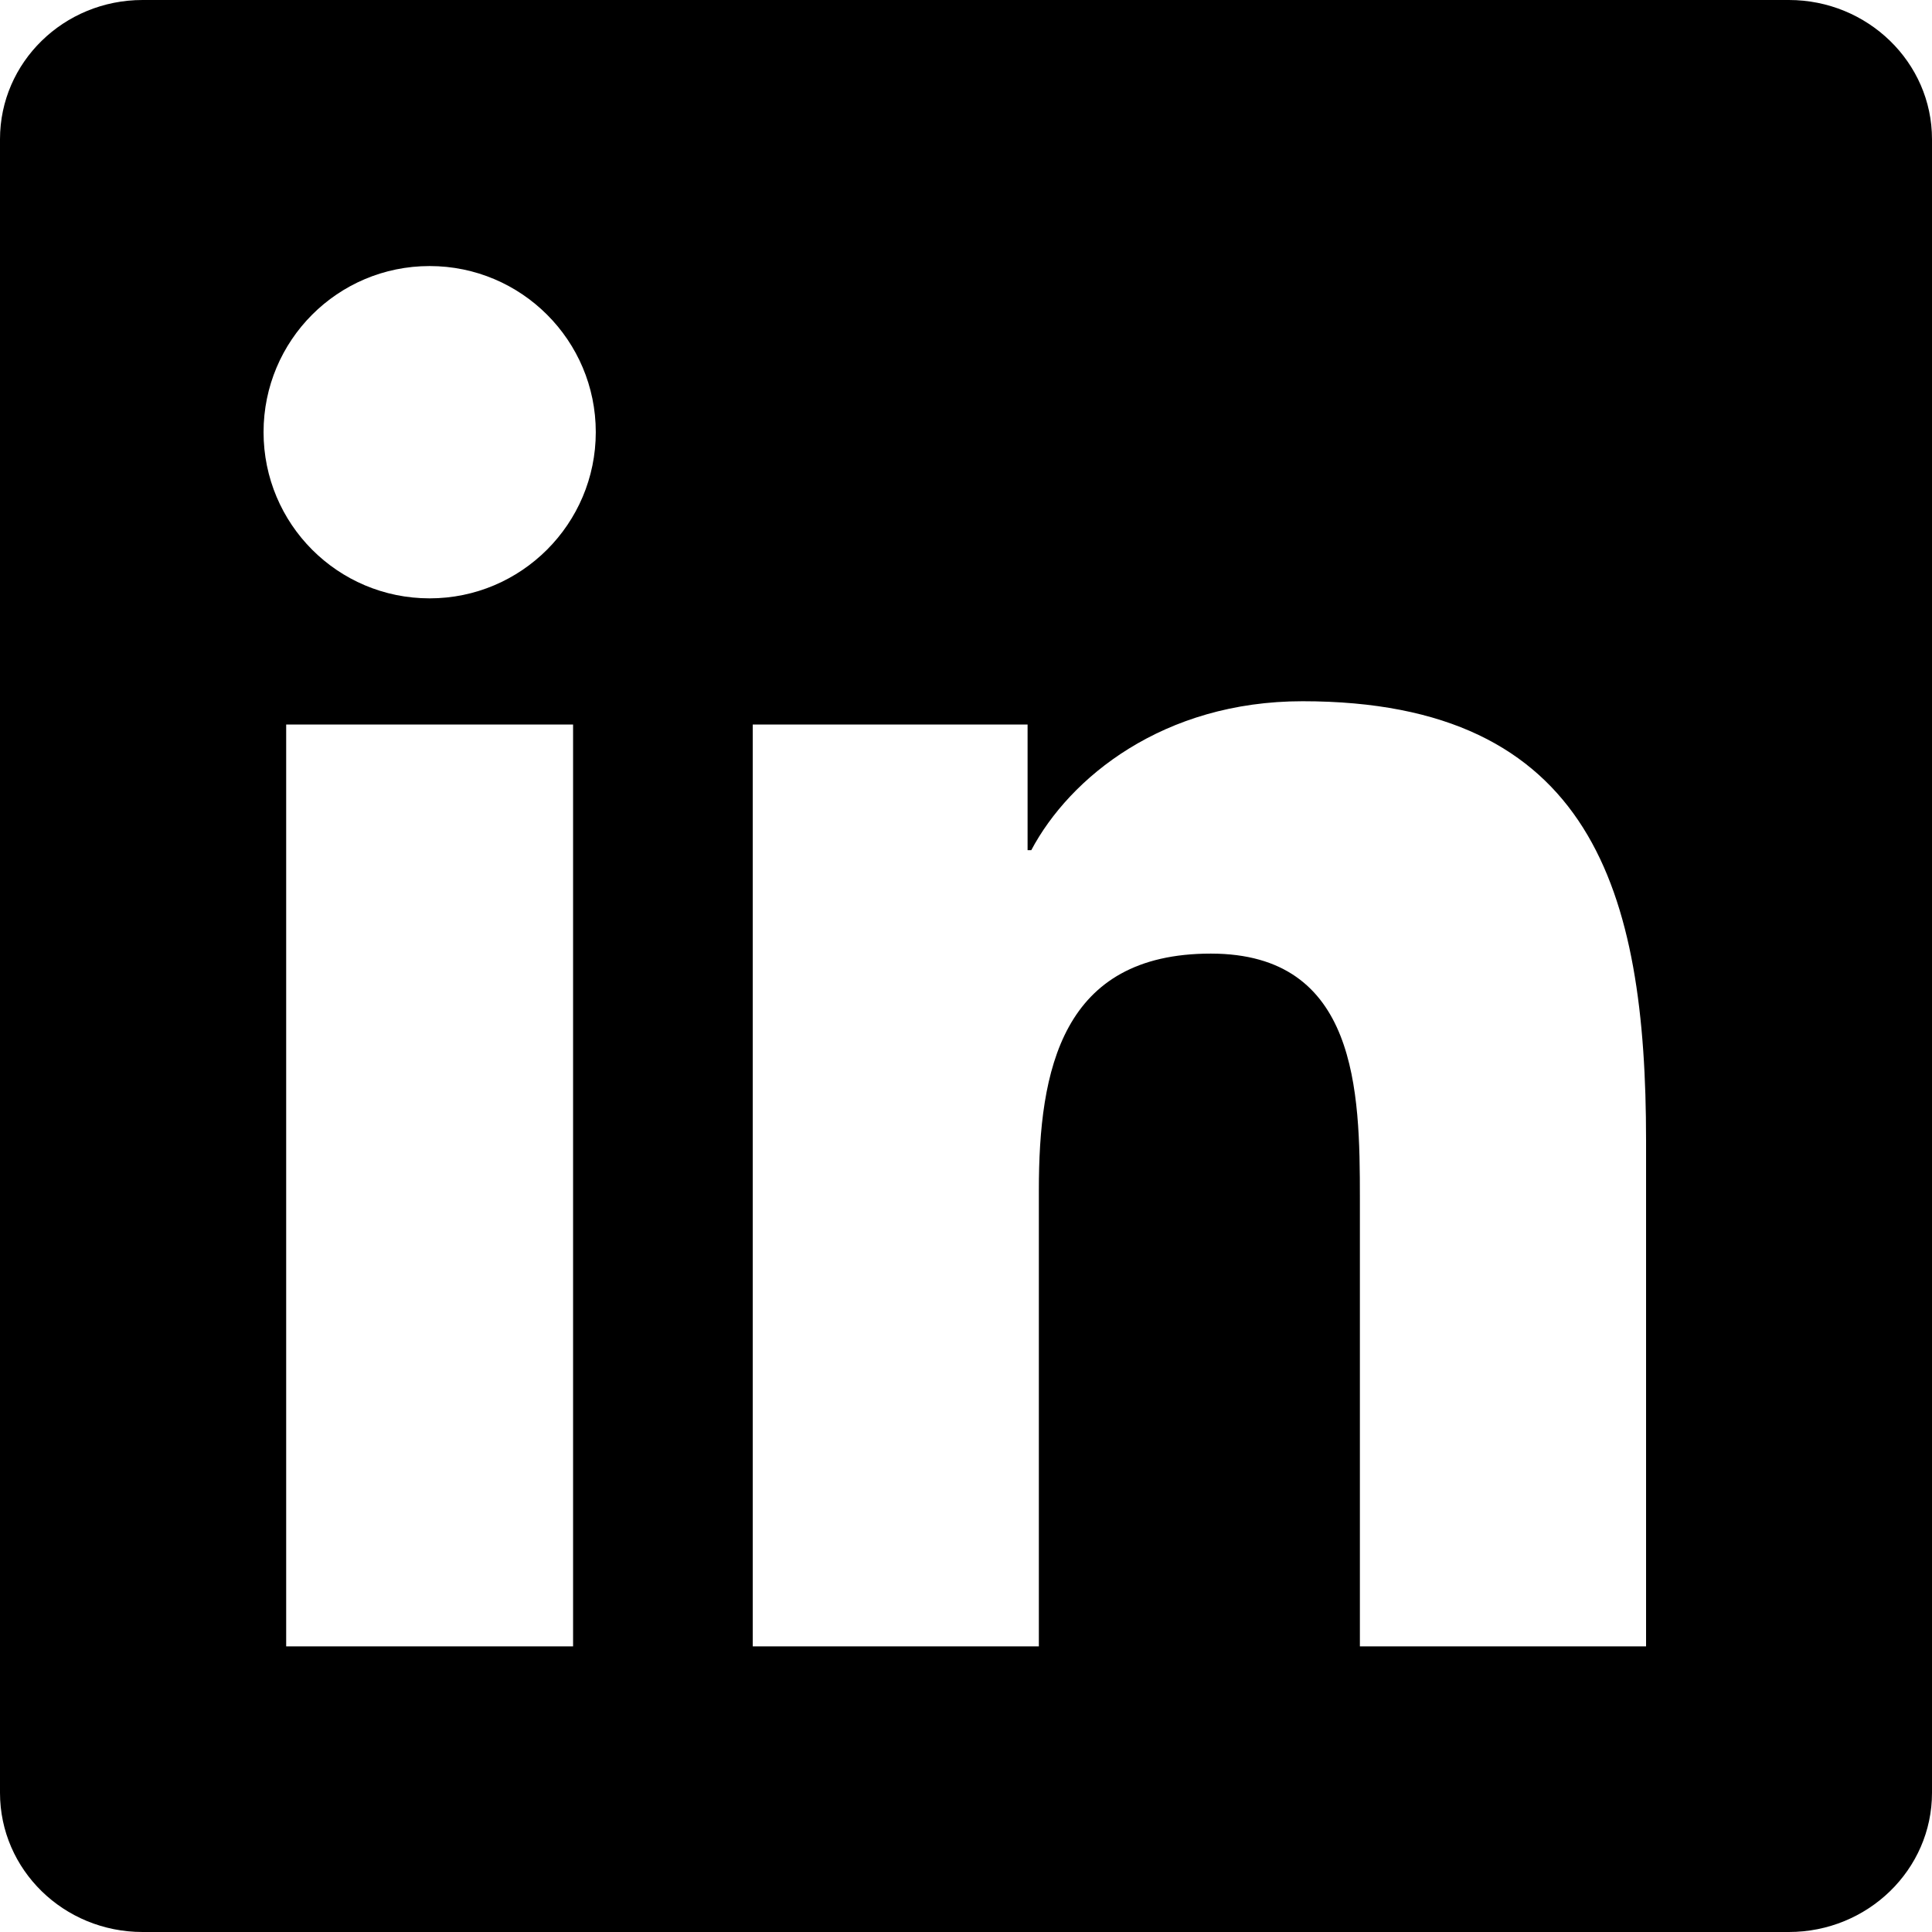
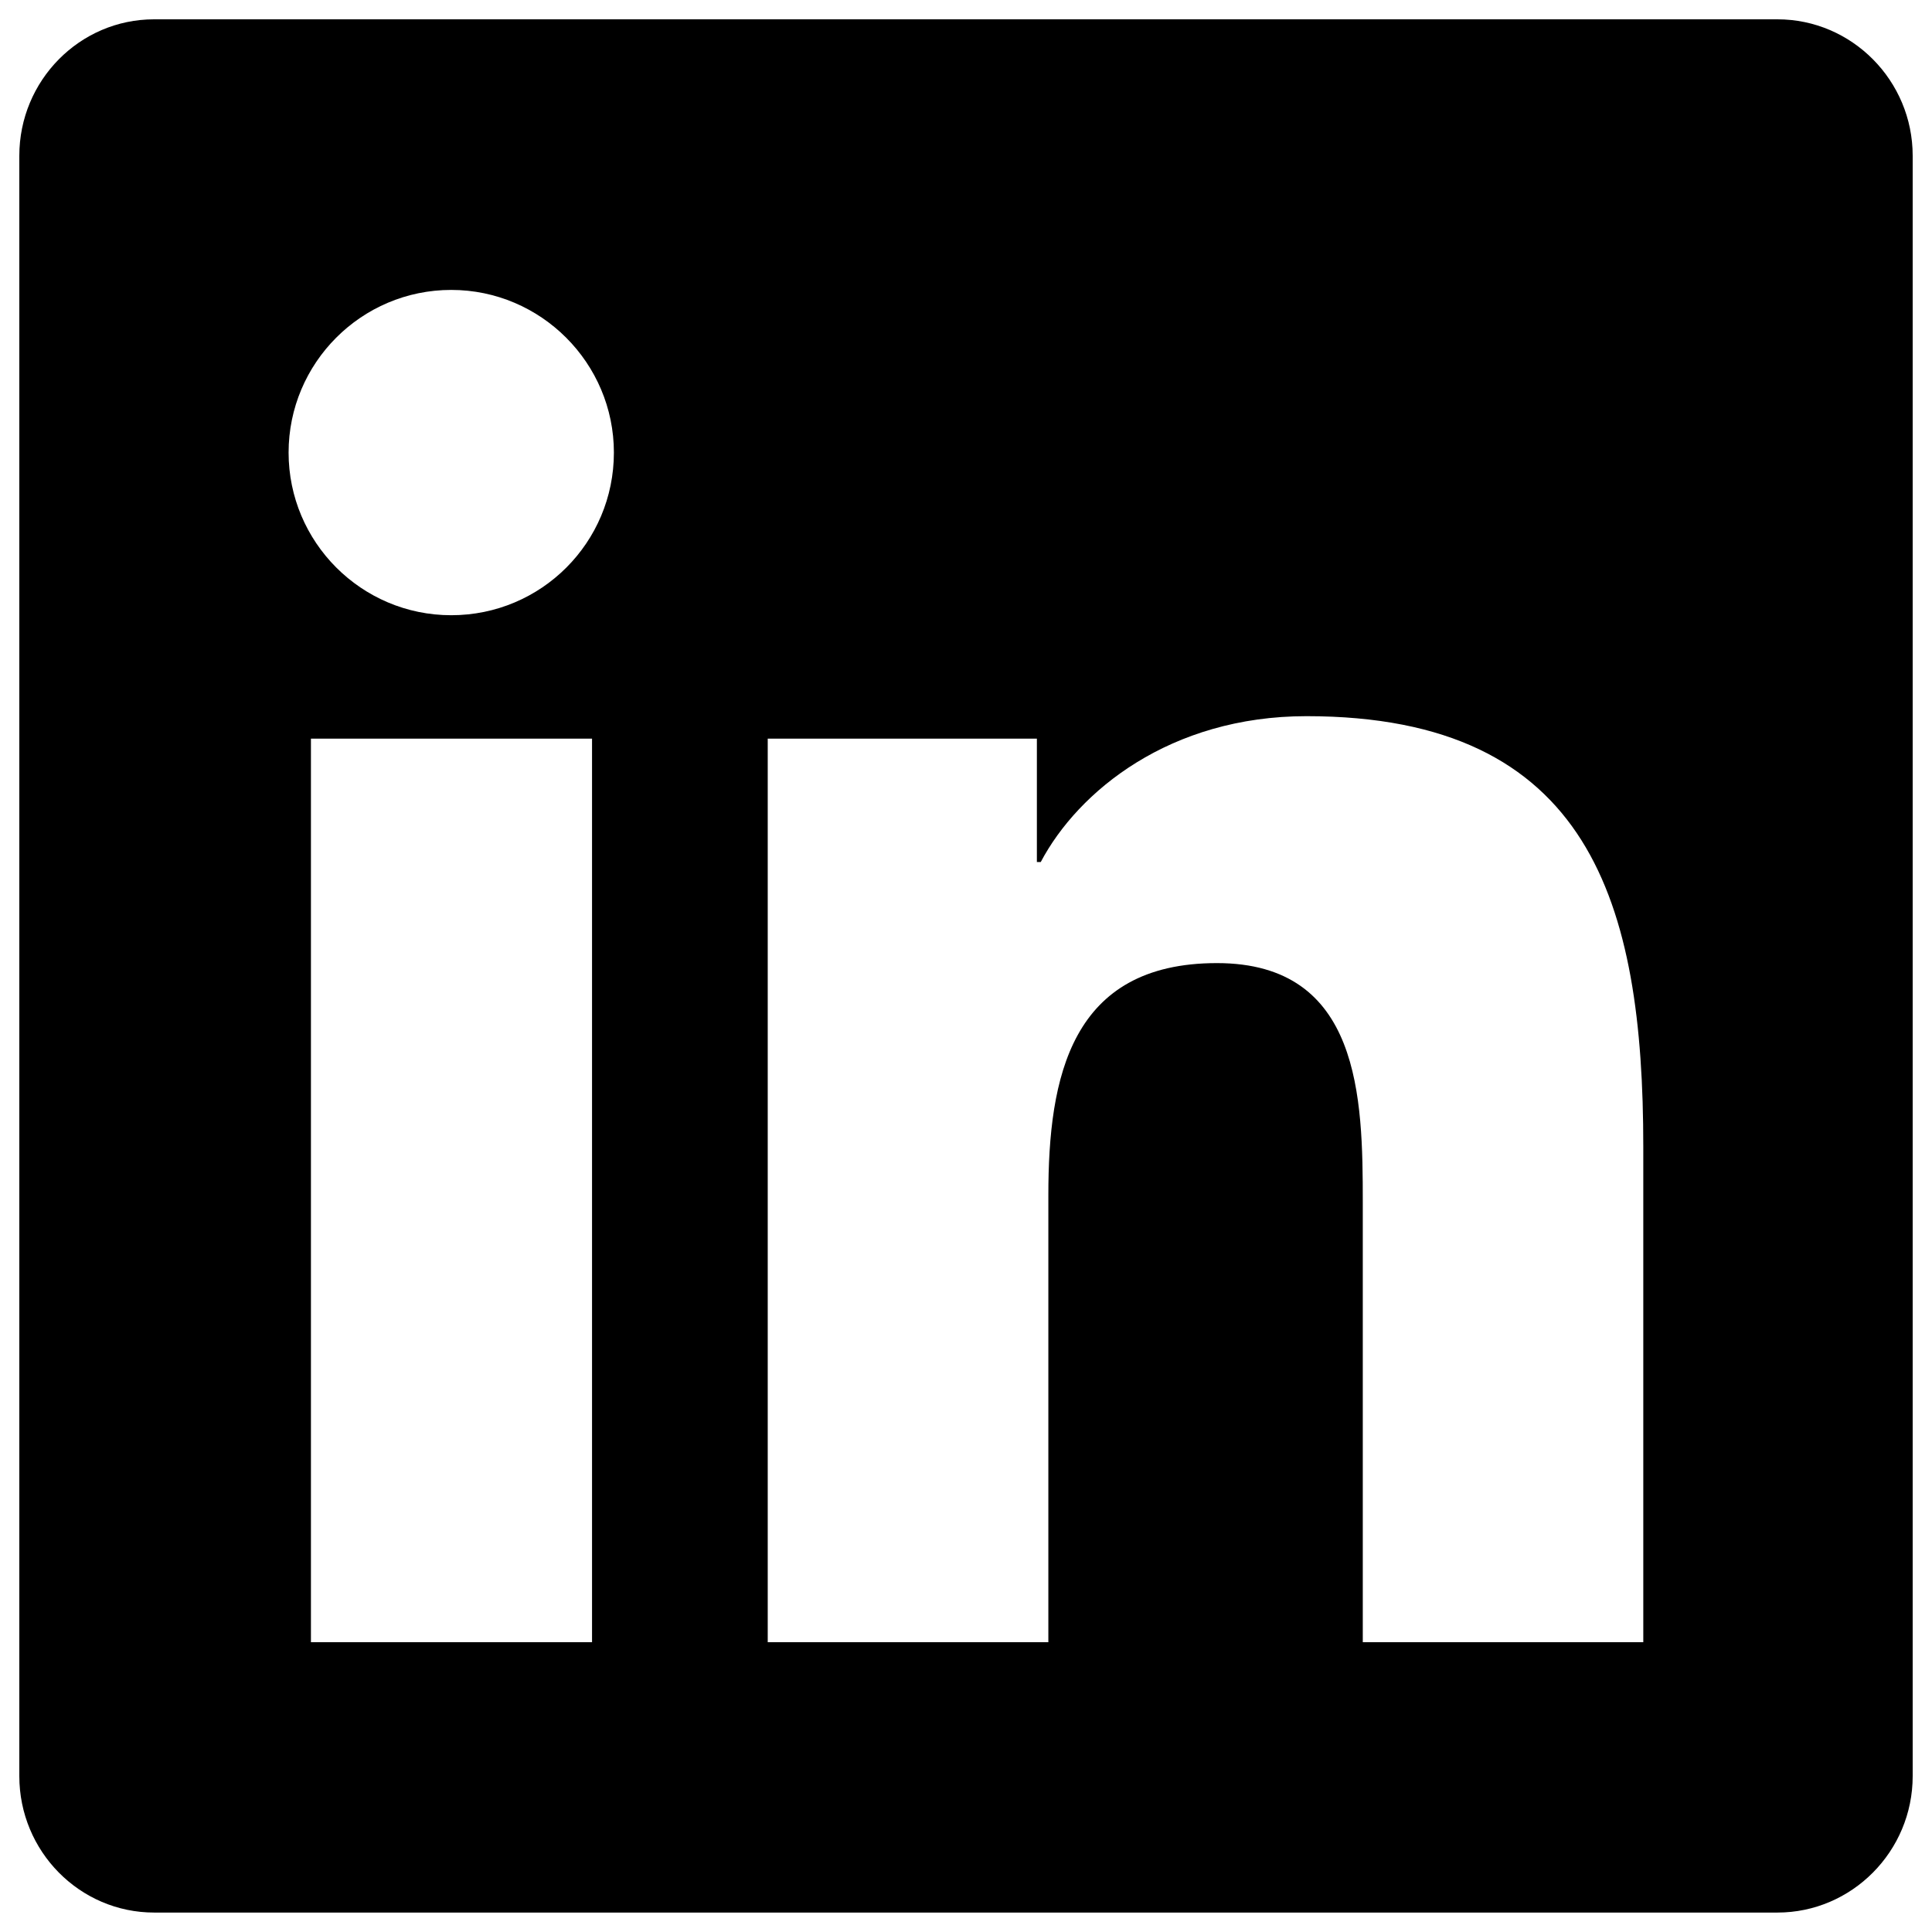
- <svg xmlns="http://www.w3.org/2000/svg" role="img" viewBox="0 0 24 24">
-   <path d="M20.447 20.452h-3.554v-5.569c0-1.328-.027-3.037-1.852-3.037-1.853 0-2.136 1.445-2.136 2.939v5.667H9.351V9h3.414v1.561h.046c.477-.9 1.637-1.85 3.37-1.85 3.601 0 4.267 2.37 4.267 5.455v6.286zM5.337 7.433c-1.144 0-2.063-.926-2.063-2.065 0-1.138.92-2.063 2.063-2.063 1.14 0 2.064.925 2.064 2.063 0 1.139-.925 2.065-2.064 2.065zm1.782 13.019H3.555V9h3.564v11.452zM22.225 0H1.771C.792 0 0 .774 0 1.729v20.542C0 23.227.792 24 1.771 24h20.451C23.2 24 24 23.227 24 22.271V1.729C24 .774 23.2 0 22.222 0h.003z" />
+ <svg xmlns="http://www.w3.org/2000/svg" viewBox="0 0 16 16" id="Linkedin--Streamline-Font-Awesome" height="16" width="16">
+   <path d="M14.72 0.16H1.276C0.66 0.16 0.16 0.667 0.16 1.29v13.419c0 0.623 0.5 1.13 1.117 1.13H14.72c0.616 0 1.12 -0.507 1.12 -1.13V1.29c0 -0.623 -0.504 -1.13 -1.12 -1.13ZM4.899 13.6H2.575V6.117h2.328V13.6Zm-1.162 -8.505c-0.745 0 -1.347 -0.606 -1.347 -1.347s0.602 -1.347 1.347 -1.347c0.742 0 1.347 0.606 1.347 1.347 0 0.745 -0.602 1.347 -1.347 1.347ZM13.61 13.6h-2.324V9.96c0 -0.868 -0.017 -1.984 -1.208 -1.984 -1.211 0 -1.396 0.945 -1.396 1.921V13.6h-2.324V6.117h2.229v1.022h0.032c0.311 -0.588 1.071 -1.208 2.201 -1.208 2.352 0 2.789 1.55 2.789 3.566V13.6Z" fill="#000000" stroke-width="0.036" />
</svg>
